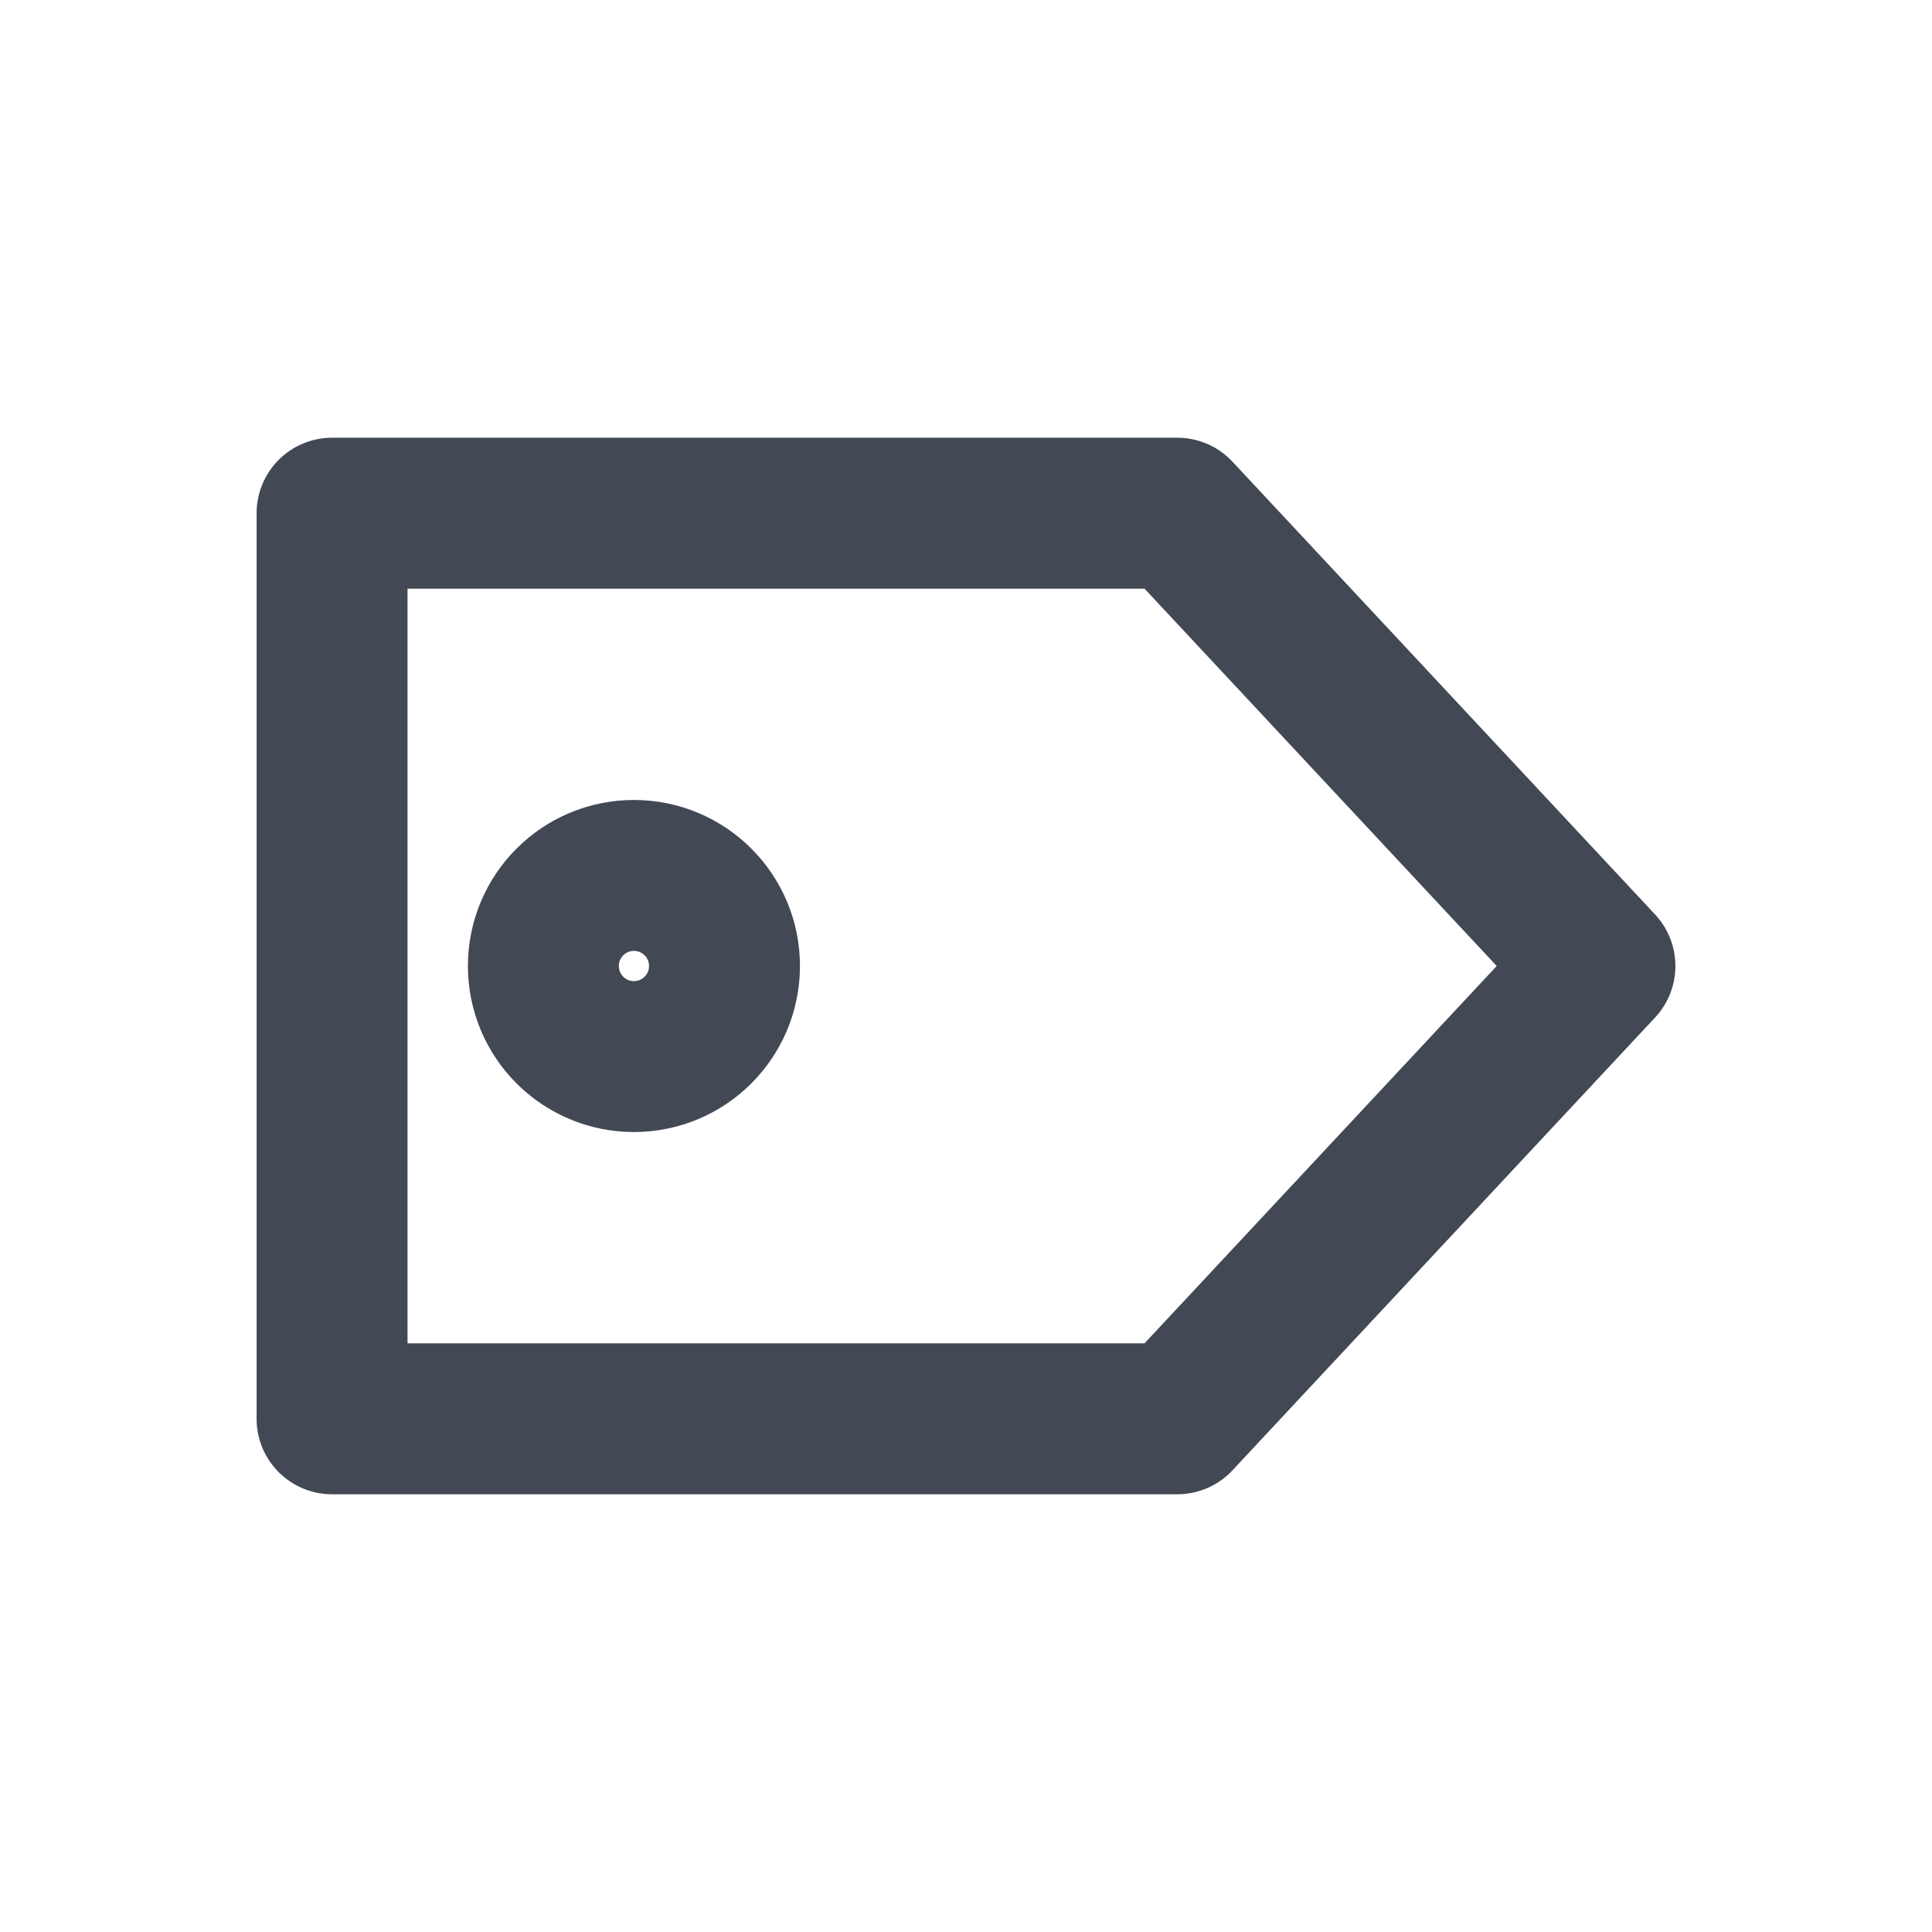
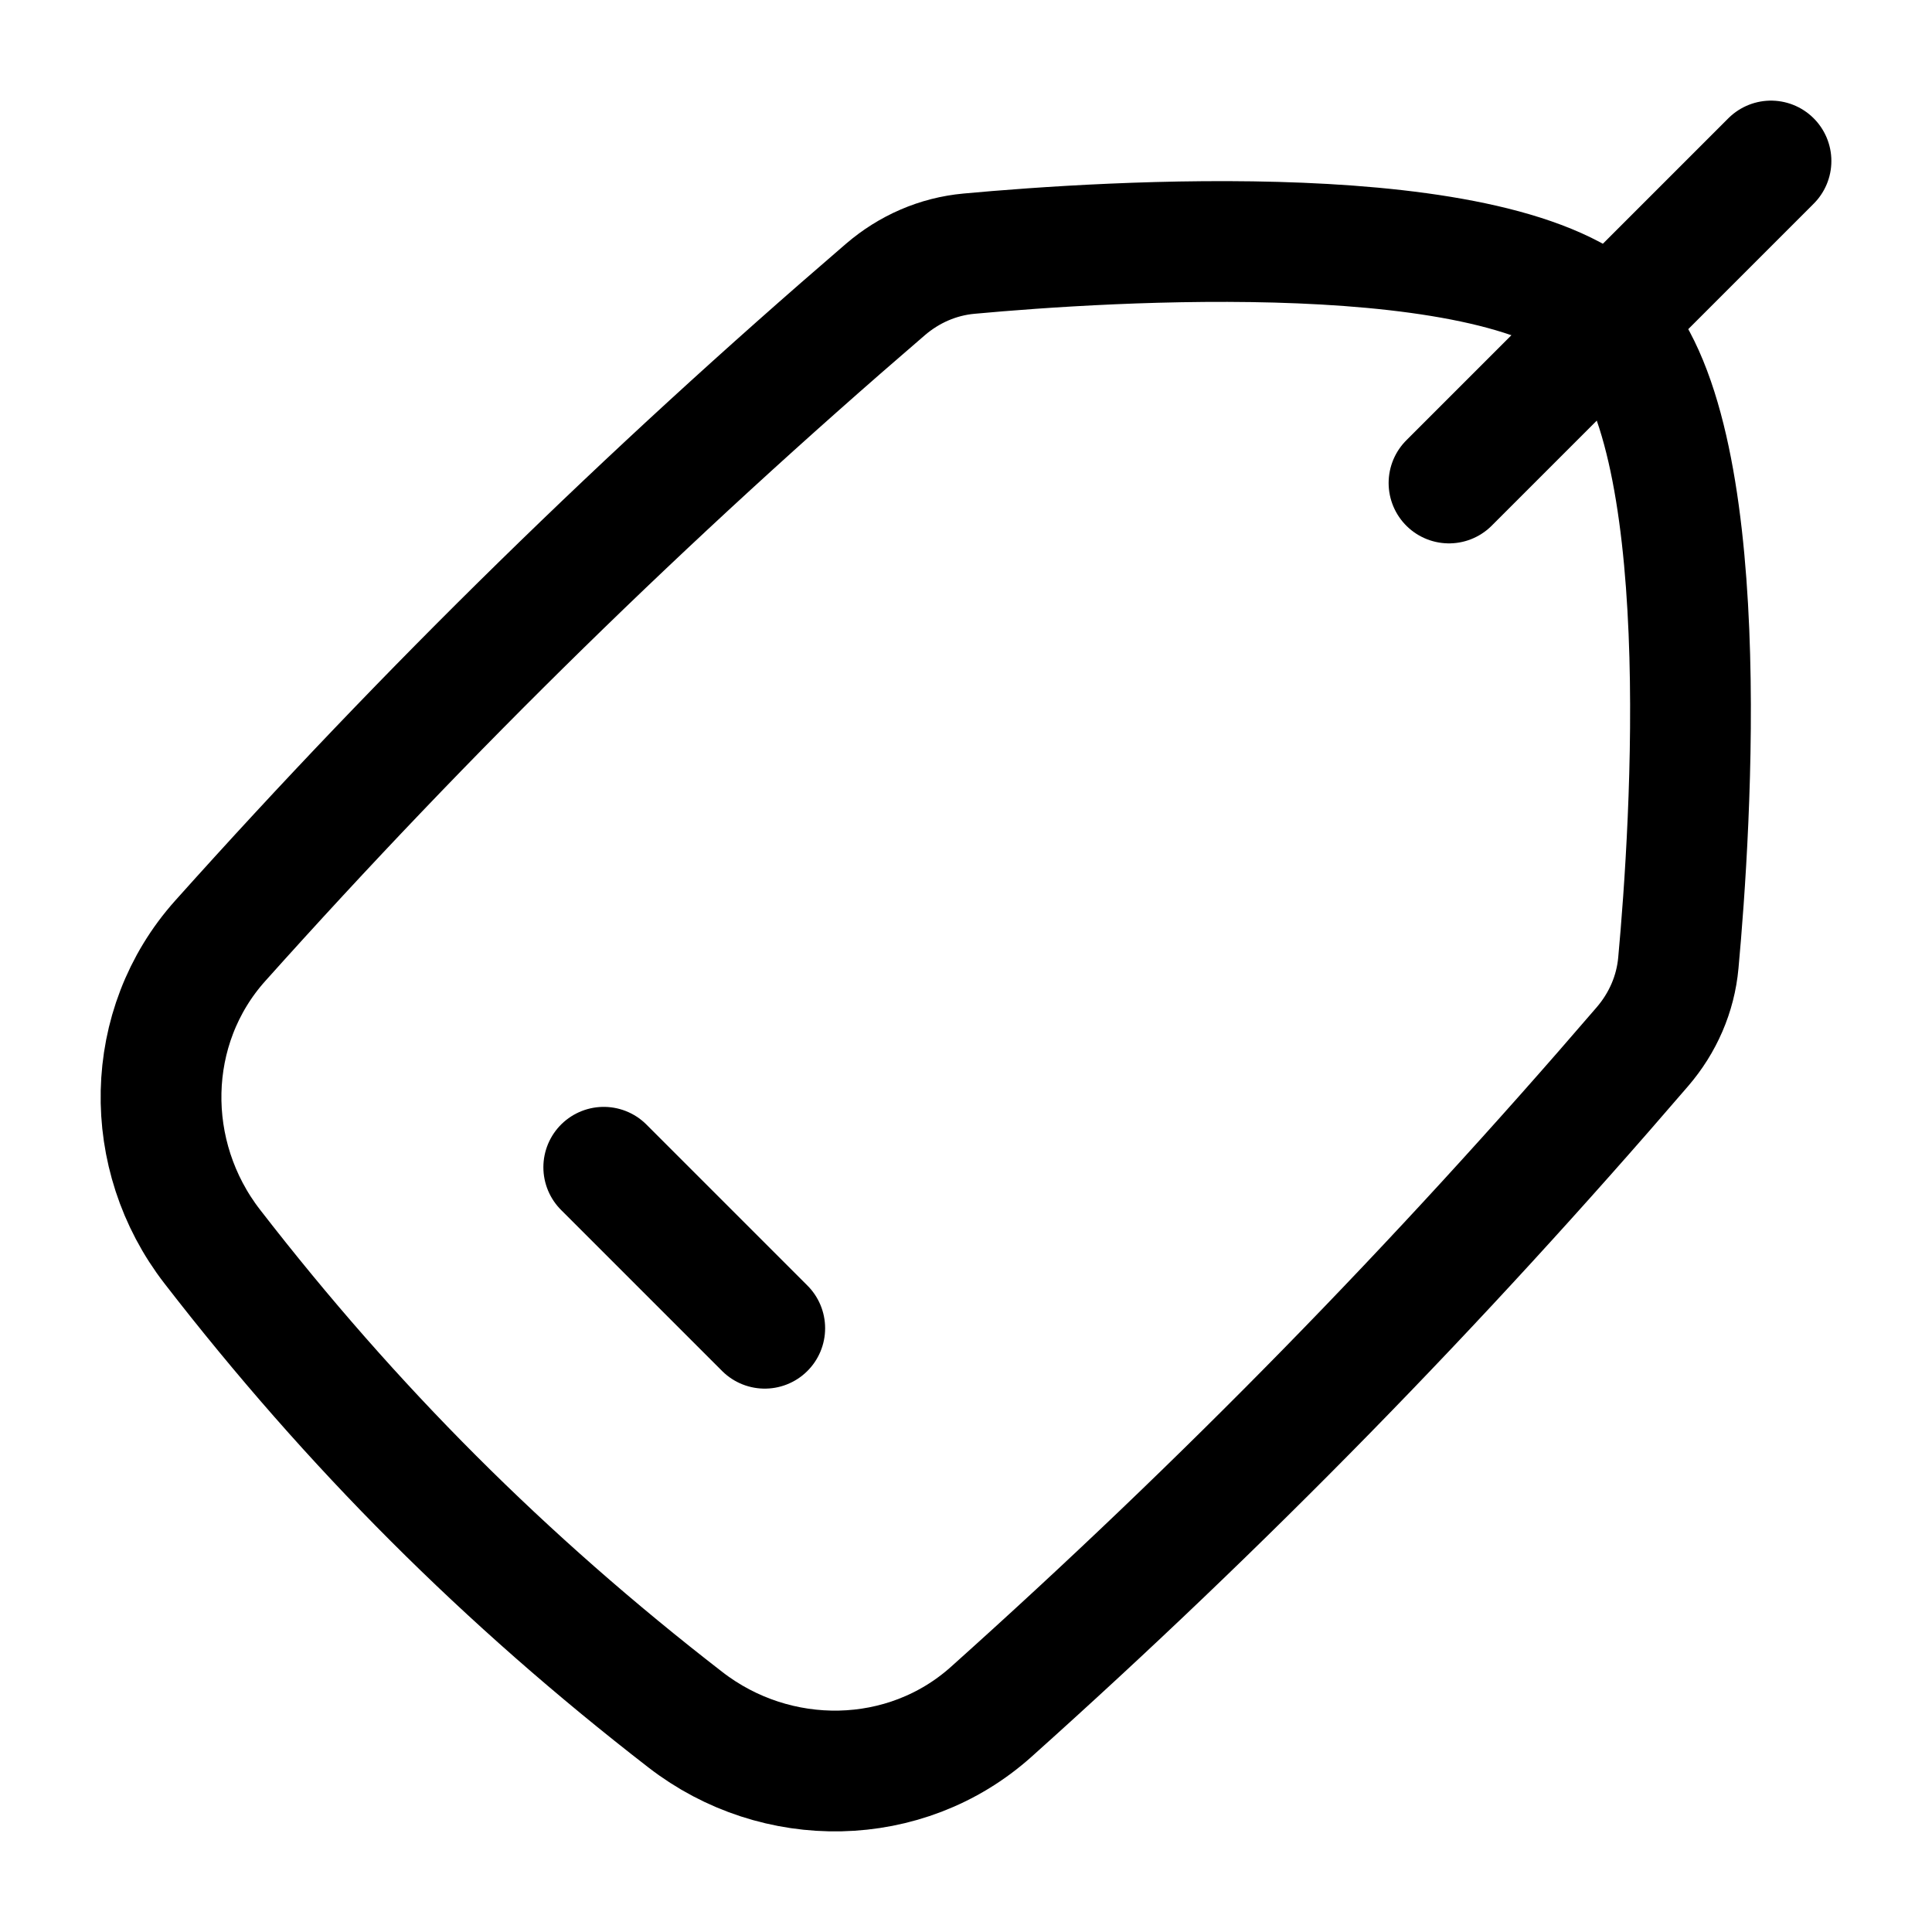
- <svg xmlns="http://www.w3.org/2000/svg" viewBox="0 0 64 64">
-   <g fill="none" stroke="#424955" stroke-width="5" stroke-linecap="round" stroke-linejoin="round">
-     <path d="M11 17h28l14 15-14 15H11z" />
-     <circle cx="21" cy="32" r="3" />
-   </g>
+ <svg xmlns="http://www.w3.org/2000/svg" viewBox="0 0 24 24" width="24" height="24" color="currentColor" fill="none" stroke="currentColor" stroke-width="1.5">
+   <path d="M2.736 11.687C1.783 12.751 1.762 14.357 2.637 15.486C4.372 17.728 6.272 19.628 8.514 21.363C9.643 22.238 11.249 22.218 12.313 21.265C15.203 18.677 17.849 15.973 20.403 13.002C20.656 12.708 20.814 12.348 20.849 11.962C21.006 10.256 21.328 5.341 19.993 4.007C18.659 2.672 13.744 2.994 12.038 3.151C11.652 3.186 11.292 3.344 10.998 3.597C8.027 6.151 5.323 8.797 2.736 11.687Z" />
+   <path d="M7.5 14.5L9.5 16.5" stroke-linecap="round" stroke-linejoin="round" />
+   <path d="M18 6L22 2" stroke-linecap="round" />
</svg>
